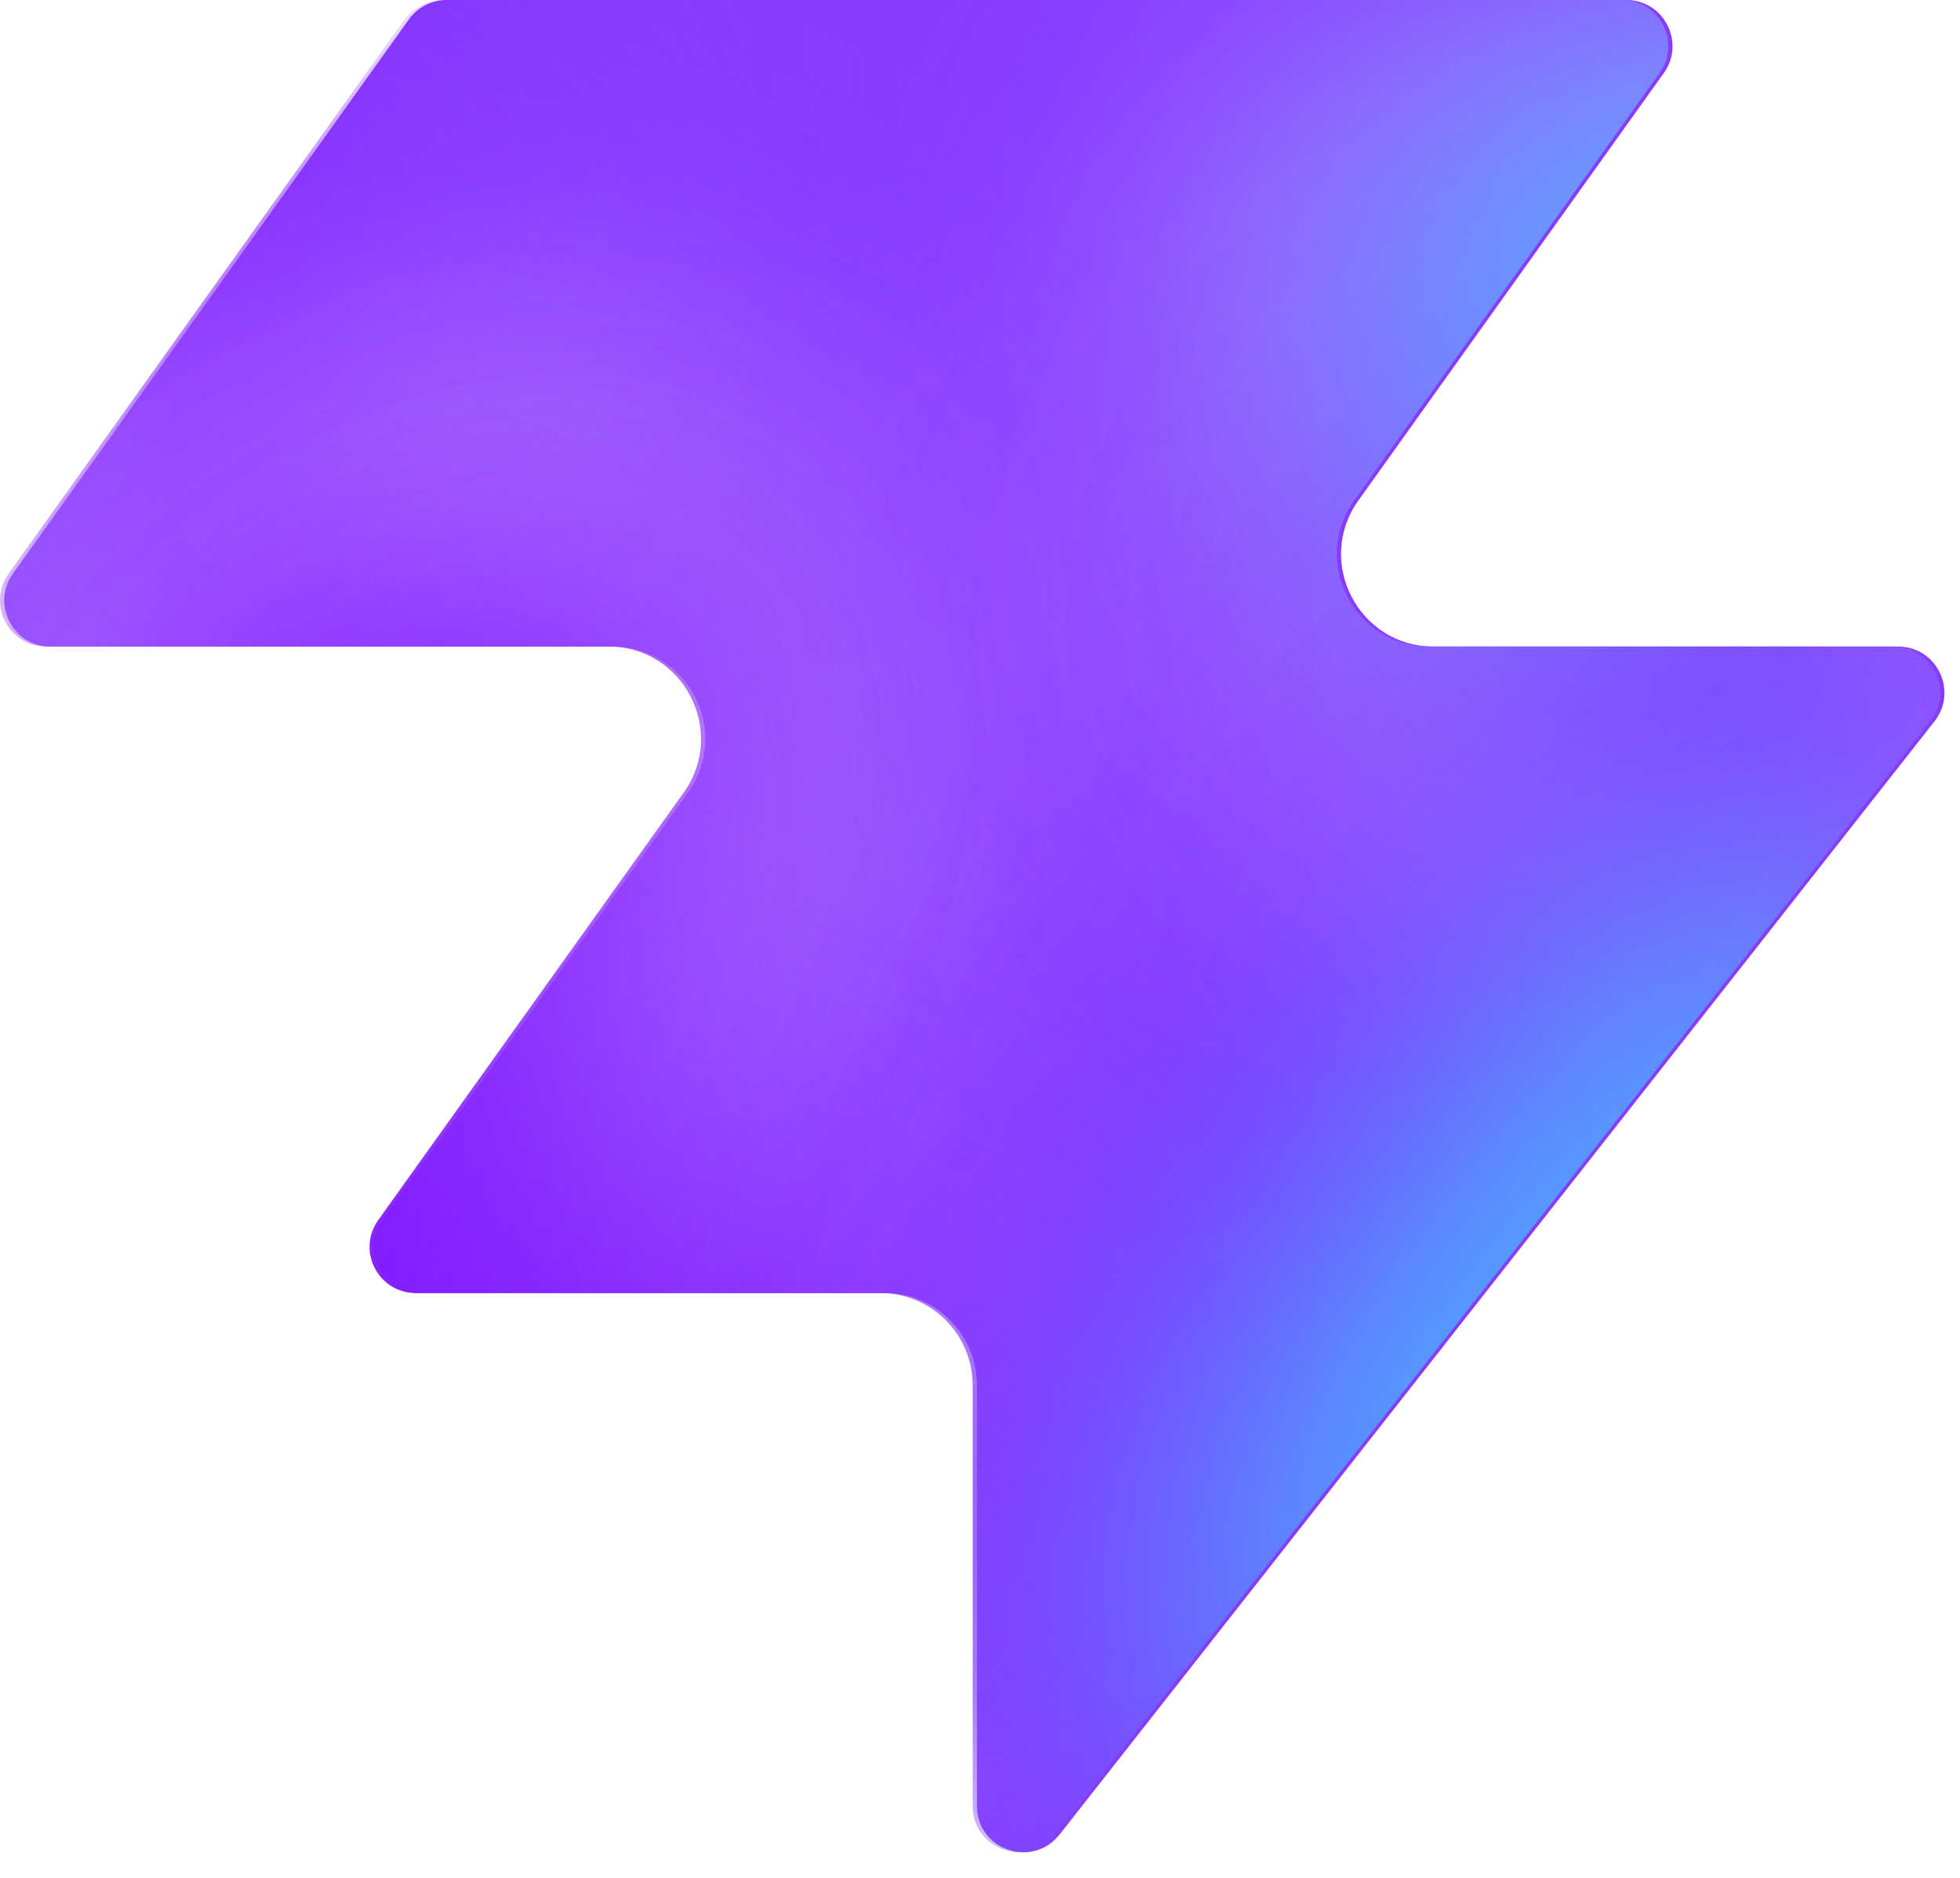
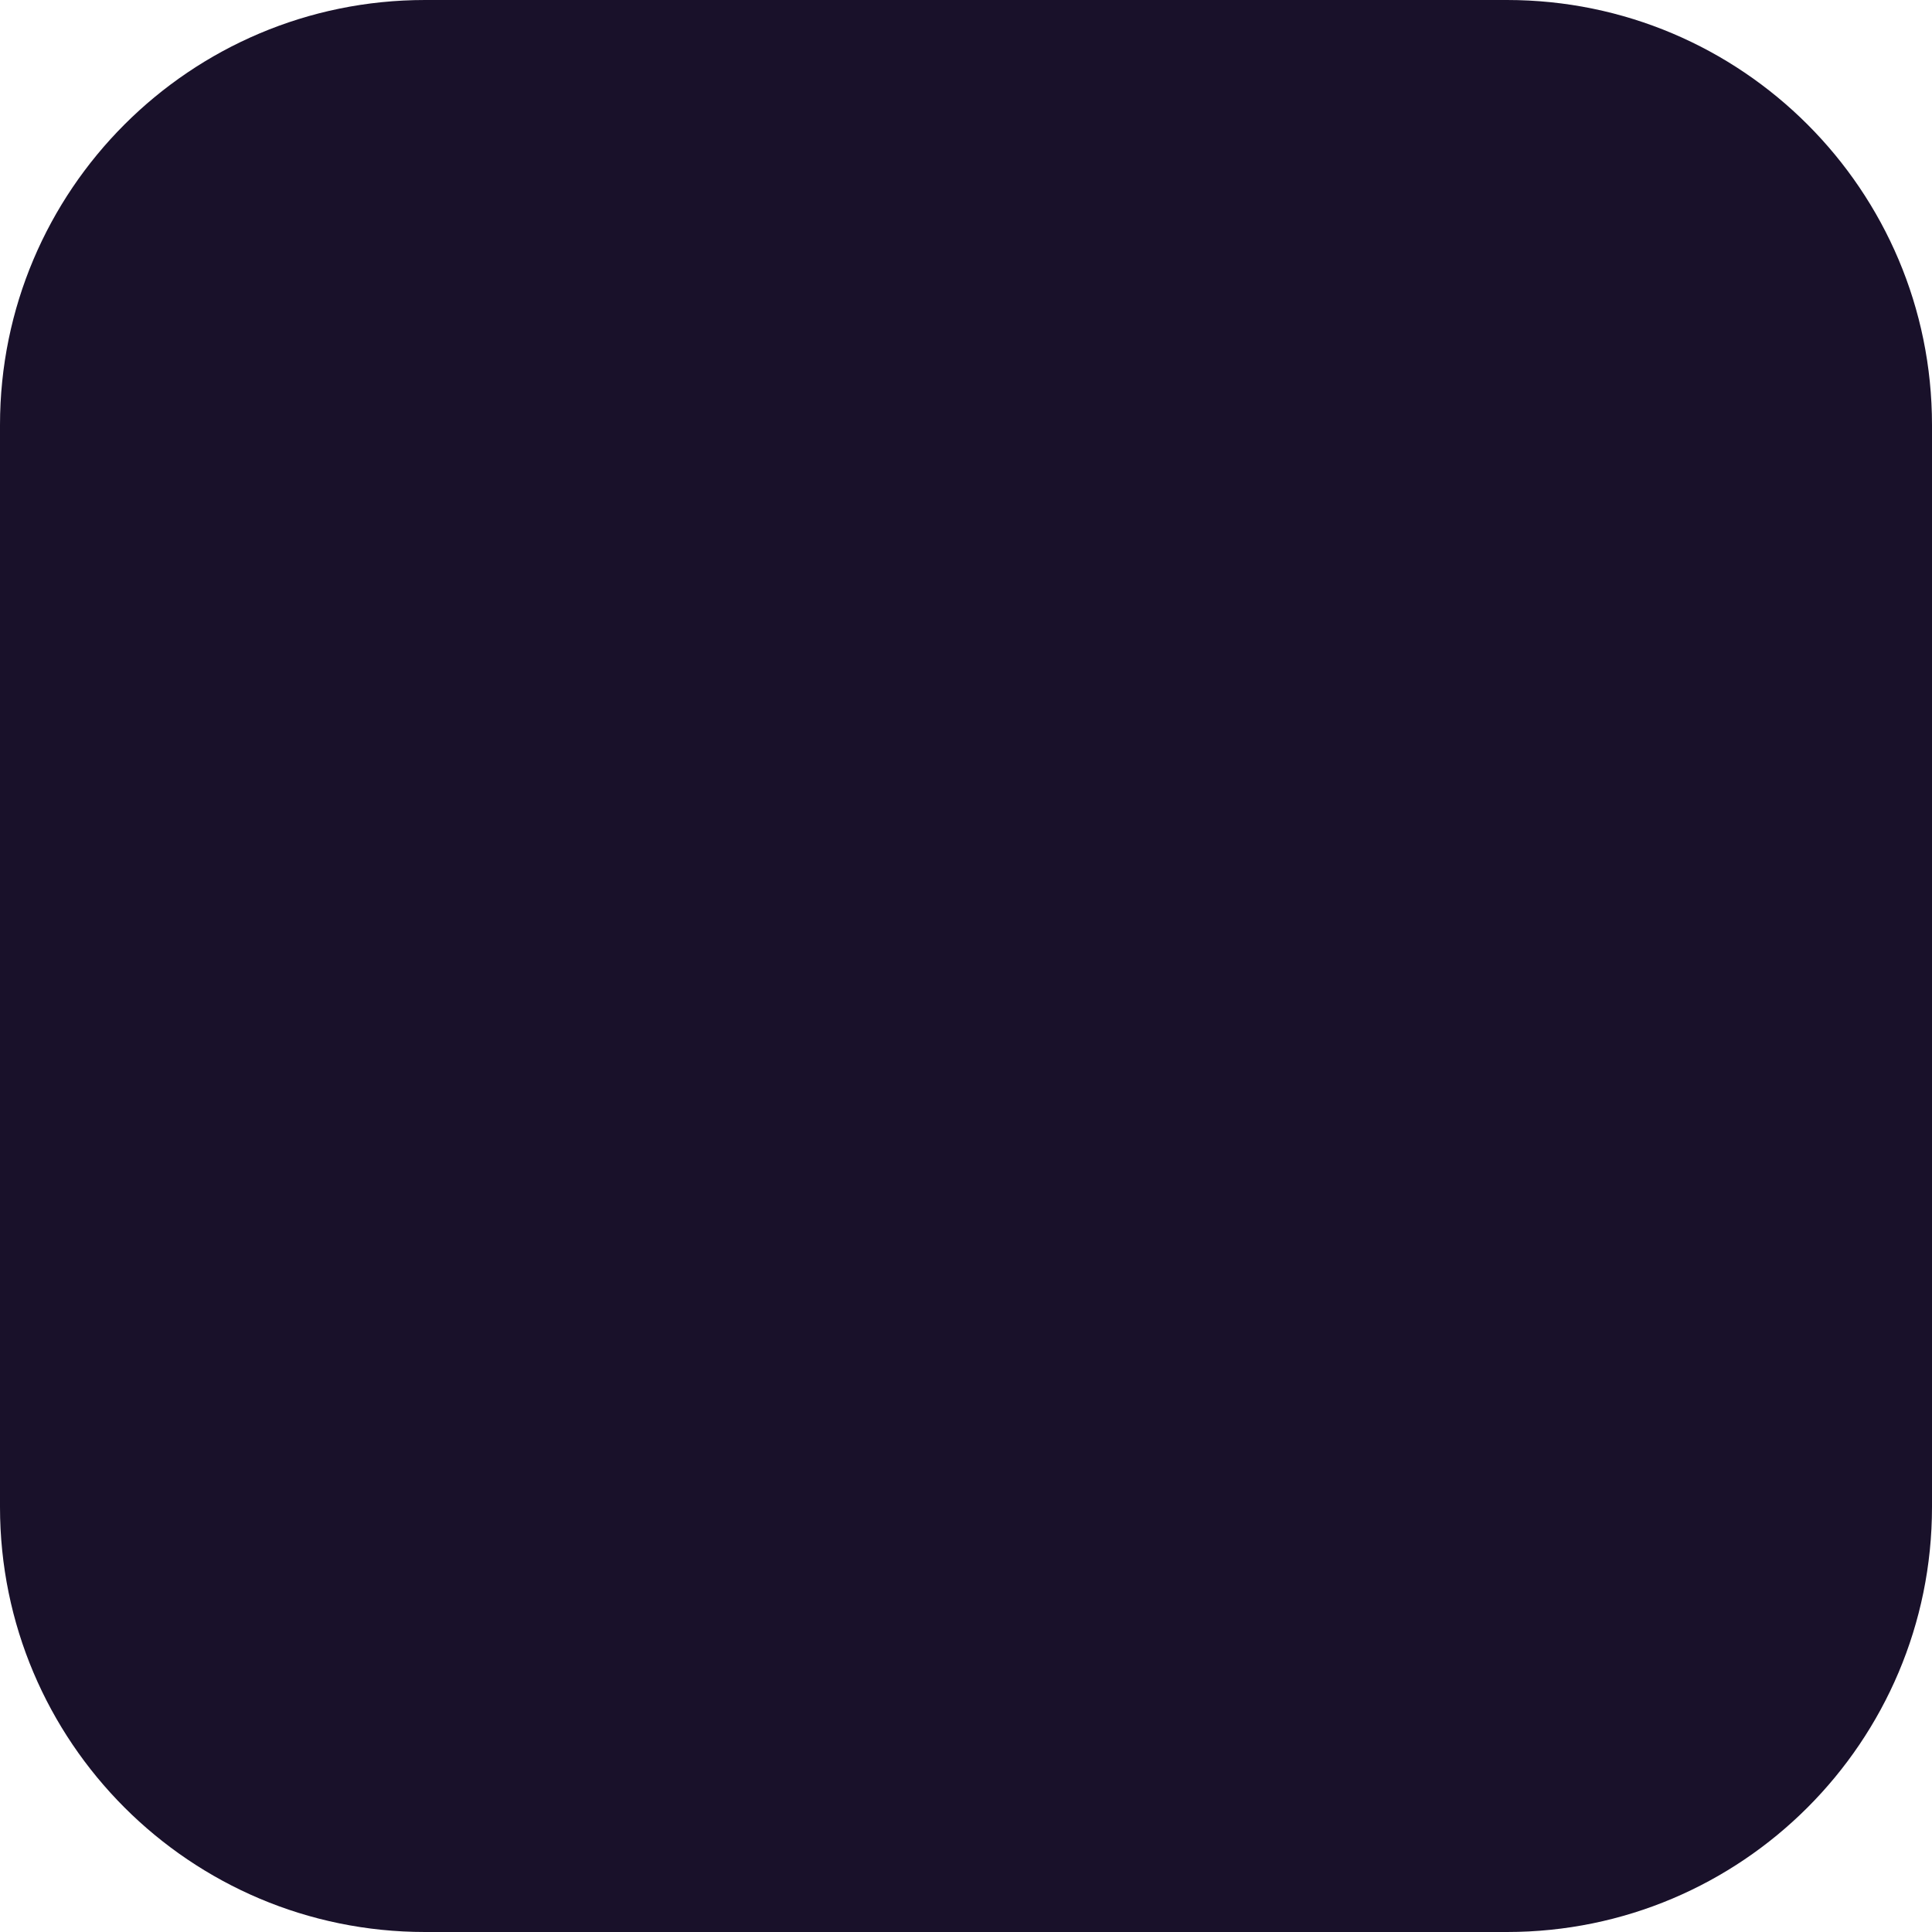
- <svg xmlns="http://www.w3.org/2000/svg" width="48" height="46" fill="none" viewBox="0 0 48 46">
-   <path fill="#863bff" d="M25.946 44.938c-.664.845-2.021.375-2.021-.698V33.937a2.26 2.26 0 0 0-2.262-2.262H10.287c-.92 0-1.456-1.04-.92-1.788l7.48-10.471c1.07-1.497 0-3.578-1.842-3.578H1.237c-.92 0-1.456-1.04-.92-1.788L10.013.474c.214-.297.556-.474.92-.474h28.894c.92 0 1.456 1.04.92 1.788l-7.48 10.471c-1.07 1.498 0 3.579 1.842 3.579h11.377c.943 0 1.473 1.088.89 1.83L25.947 44.94z" style="fill:#863bff;fill:color(display-p3 .525 .23 1);fill-opacity:1" />
-   <mask id="a" width="48" height="46" x="0" y="0" maskUnits="userSpaceOnUse" style="mask-type:alpha">
-     <path fill="#000" d="M25.842 44.938c-.664.844-2.021.375-2.021-.698V33.937a2.26 2.26 0 0 0-2.262-2.262H10.183c-.92 0-1.456-1.04-.92-1.788l7.48-10.471c1.07-1.498 0-3.579-1.842-3.579H1.133c-.92 0-1.456-1.04-.92-1.787L9.91.473c.214-.297.556-.474.92-.474h28.894c.92 0 1.456 1.04.92 1.788l-7.48 10.471c-1.07 1.498 0 3.578 1.842 3.578h11.377c.943 0 1.473 1.088.89 1.832L25.843 44.94z" style="fill:#000;fill-opacity:1" />
-   </mask>
-   <g mask="url(#a)">
-     <g filter="url(#b)">
-       <ellipse cx="5.508" cy="14.704" fill="#ede6ff" rx="5.508" ry="14.704" style="fill:#ede6ff;fill:color(display-p3 .927 .903 1);fill-opacity:1" transform="matrix(.00324 1 1 -.00324 -4.47 31.516)" />
-     </g>
-     <g filter="url(#c)">
-       <ellipse cx="10.399" cy="29.851" fill="#ede6ff" rx="10.399" ry="29.851" style="fill:#ede6ff;fill:color(display-p3 .927 .903 1);fill-opacity:1" transform="matrix(.00324 1 1 -.00324 -39.328 7.883)" />
-     </g>
-     <g filter="url(#d)">
-       <ellipse cx="5.508" cy="30.487" fill="#7e14ff" rx="5.508" ry="30.487" style="fill:#7e14ff;fill:color(display-p3 .492 .077 1);fill-opacity:1" transform="rotate(89.814 -25.913 -14.639)scale(1 -1)" />
-     </g>
-     <g filter="url(#e)">
-       <ellipse cx="5.508" cy="30.599" fill="#7e14ff" rx="5.508" ry="30.599" style="fill:#7e14ff;fill:color(display-p3 .492 .077 1);fill-opacity:1" transform="rotate(89.814 -32.644 -3.334)scale(1 -1)" />
-     </g>
-     <g filter="url(#f)">
-       <ellipse cx="5.508" cy="30.599" fill="#7e14ff" rx="5.508" ry="30.599" style="fill:#7e14ff;fill:color(display-p3 .492 .077 1);fill-opacity:1" transform="matrix(.00324 1 1 -.00324 -34.34 30.47)" />
-     </g>
-     <g filter="url(#g)">
-       <ellipse cx="14.072" cy="22.078" fill="#ede6ff" rx="14.072" ry="22.078" style="fill:#ede6ff;fill:color(display-p3 .927 .903 1);fill-opacity:1" transform="rotate(93.35 24.506 48.493)scale(-1 1)" />
-     </g>
-     <g filter="url(#h)">
-       <ellipse cx="3.47" cy="21.501" fill="#7e14ff" rx="3.47" ry="21.501" style="fill:#7e14ff;fill:color(display-p3 .492 .077 1);fill-opacity:1" transform="rotate(89.009 28.708 47.59)scale(-1 1)" />
-     </g>
-     <g filter="url(#i)">
-       <ellipse cx="3.47" cy="21.501" fill="#7e14ff" rx="3.47" ry="21.501" style="fill:#7e14ff;fill:color(display-p3 .492 .077 1);fill-opacity:1" transform="rotate(89.009 28.708 47.59)scale(-1 1)" />
-     </g>
-     <g filter="url(#j)">
-       <ellipse cx=".387" cy="8.972" fill="#7e14ff" rx="4.407" ry="29.108" style="fill:#7e14ff;fill:color(display-p3 .492 .077 1);fill-opacity:1" transform="rotate(39.51 .387 8.972)" />
-     </g>
-     <g filter="url(#k)">
-       <ellipse cx="47.523" cy="-6.092" fill="#7e14ff" rx="4.407" ry="29.108" style="fill:#7e14ff;fill:color(display-p3 .492 .077 1);fill-opacity:1" transform="rotate(37.892 47.523 -6.092)" />
-     </g>
-     <g filter="url(#l)">
-       <ellipse cx="41.412" cy="6.333" fill="#47bfff" rx="5.971" ry="9.665" style="fill:#47bfff;fill:color(display-p3 .28 .748 1);fill-opacity:1" transform="rotate(37.892 41.412 6.333)" />
-     </g>
-     <g filter="url(#m)">
-       <ellipse cx="-1.879" cy="38.332" fill="#7e14ff" rx="4.407" ry="29.108" style="fill:#7e14ff;fill:color(display-p3 .492 .077 1);fill-opacity:1" transform="rotate(37.892 -1.88 38.332)" />
-     </g>
-     <g filter="url(#n)">
-       <ellipse cx="-1.879" cy="38.332" fill="#7e14ff" rx="4.407" ry="29.108" style="fill:#7e14ff;fill:color(display-p3 .492 .077 1);fill-opacity:1" transform="rotate(37.892 -1.88 38.332)" />
-     </g>
-     <g filter="url(#o)">
-       <ellipse cx="35.651" cy="29.907" fill="#7e14ff" rx="4.407" ry="29.108" style="fill:#7e14ff;fill:color(display-p3 .492 .077 1);fill-opacity:1" transform="rotate(37.892 35.651 29.907)" />
-     </g>
-     <g filter="url(#p)">
-       <ellipse cx="38.418" cy="32.4" fill="#47bfff" rx="5.971" ry="15.297" style="fill:#47bfff;fill:color(display-p3 .28 .748 1);fill-opacity:1" transform="rotate(37.892 38.418 32.4)" />
-     </g>
-   </g>
+ <svg xmlns="http://www.w3.org/2000/svg" viewBox="0 0 512 512" width="512" height="512">
  <defs>
-     <filter id="b" width="60.045" height="41.654" x="-19.77" y="16.149" color-interpolation-filters="sRGB" filterUnits="userSpaceOnUse">
-       <feFlood flood-opacity="0" result="BackgroundImageFix" />
-       <feBlend in="SourceGraphic" in2="BackgroundImageFix" result="shape" />
-       <feGaussianBlur result="effect1_foregroundBlur_2002_17158" stdDeviation="7.659" />
-     </filter>
-     <filter id="c" width="90.34" height="51.437" x="-54.613" y="-7.533" color-interpolation-filters="sRGB" filterUnits="userSpaceOnUse">
-       <feFlood flood-opacity="0" result="BackgroundImageFix" />
-       <feBlend in="SourceGraphic" in2="BackgroundImageFix" result="shape" />
-       <feGaussianBlur result="effect1_foregroundBlur_2002_17158" stdDeviation="7.659" />
-     </filter>
-     <filter id="d" width="79.355" height="29.4" x="-49.64" y="2.03" color-interpolation-filters="sRGB" filterUnits="userSpaceOnUse">
-       <feFlood flood-opacity="0" result="BackgroundImageFix" />
-       <feBlend in="SourceGraphic" in2="BackgroundImageFix" result="shape" />
-       <feGaussianBlur result="effect1_foregroundBlur_2002_17158" stdDeviation="4.596" />
-     </filter>
-     <filter id="e" width="79.579" height="29.4" x="-45.045" y="20.029" color-interpolation-filters="sRGB" filterUnits="userSpaceOnUse">
-       <feFlood flood-opacity="0" result="BackgroundImageFix" />
-       <feBlend in="SourceGraphic" in2="BackgroundImageFix" result="shape" />
-       <feGaussianBlur result="effect1_foregroundBlur_2002_17158" stdDeviation="4.596" />
-     </filter>
-     <filter id="f" width="79.579" height="29.4" x="-43.513" y="21.178" color-interpolation-filters="sRGB" filterUnits="userSpaceOnUse">
-       <feFlood flood-opacity="0" result="BackgroundImageFix" />
-       <feBlend in="SourceGraphic" in2="BackgroundImageFix" result="shape" />
-       <feGaussianBlur result="effect1_foregroundBlur_2002_17158" stdDeviation="4.596" />
-     </filter>
-     <filter id="g" width="74.749" height="58.852" x="15.756" y="-17.901" color-interpolation-filters="sRGB" filterUnits="userSpaceOnUse">
-       <feFlood flood-opacity="0" result="BackgroundImageFix" />
-       <feBlend in="SourceGraphic" in2="BackgroundImageFix" result="shape" />
-       <feGaussianBlur result="effect1_foregroundBlur_2002_17158" stdDeviation="7.659" />
-     </filter>
-     <filter id="h" width="61.377" height="25.362" x="23.548" y="2.284" color-interpolation-filters="sRGB" filterUnits="userSpaceOnUse">
-       <feFlood flood-opacity="0" result="BackgroundImageFix" />
-       <feBlend in="SourceGraphic" in2="BackgroundImageFix" result="shape" />
-       <feGaussianBlur result="effect1_foregroundBlur_2002_17158" stdDeviation="4.596" />
-     </filter>
-     <filter id="i" width="61.377" height="25.362" x="23.548" y="2.284" color-interpolation-filters="sRGB" filterUnits="userSpaceOnUse">
-       <feFlood flood-opacity="0" result="BackgroundImageFix" />
-       <feBlend in="SourceGraphic" in2="BackgroundImageFix" result="shape" />
-       <feGaussianBlur result="effect1_foregroundBlur_2002_17158" stdDeviation="4.596" />
-     </filter>
-     <filter id="j" width="56.045" height="63.649" x="-27.636" y="-22.853" color-interpolation-filters="sRGB" filterUnits="userSpaceOnUse">
-       <feFlood flood-opacity="0" result="BackgroundImageFix" />
-       <feBlend in="SourceGraphic" in2="BackgroundImageFix" result="shape" />
-       <feGaussianBlur result="effect1_foregroundBlur_2002_17158" stdDeviation="4.596" />
-     </filter>
-     <filter id="k" width="54.814" height="64.646" x="20.116" y="-38.415" color-interpolation-filters="sRGB" filterUnits="userSpaceOnUse">
-       <feFlood flood-opacity="0" result="BackgroundImageFix" />
-       <feBlend in="SourceGraphic" in2="BackgroundImageFix" result="shape" />
-       <feGaussianBlur result="effect1_foregroundBlur_2002_17158" stdDeviation="4.596" />
-     </filter>
-     <filter id="l" width="33.541" height="35.313" x="24.641" y="-11.323" color-interpolation-filters="sRGB" filterUnits="userSpaceOnUse">
-       <feFlood flood-opacity="0" result="BackgroundImageFix" />
-       <feBlend in="SourceGraphic" in2="BackgroundImageFix" result="shape" />
-       <feGaussianBlur result="effect1_foregroundBlur_2002_17158" stdDeviation="4.596" />
-     </filter>
-     <filter id="m" width="54.814" height="64.646" x="-29.286" y="6.009" color-interpolation-filters="sRGB" filterUnits="userSpaceOnUse">
-       <feFlood flood-opacity="0" result="BackgroundImageFix" />
-       <feBlend in="SourceGraphic" in2="BackgroundImageFix" result="shape" />
-       <feGaussianBlur result="effect1_foregroundBlur_2002_17158" stdDeviation="4.596" />
-     </filter>
-     <filter id="n" width="54.814" height="64.646" x="-29.286" y="6.009" color-interpolation-filters="sRGB" filterUnits="userSpaceOnUse">
-       <feFlood flood-opacity="0" result="BackgroundImageFix" />
-       <feBlend in="SourceGraphic" in2="BackgroundImageFix" result="shape" />
-       <feGaussianBlur result="effect1_foregroundBlur_2002_17158" stdDeviation="4.596" />
-     </filter>
-     <filter id="o" width="54.814" height="64.646" x="8.244" y="-2.416" color-interpolation-filters="sRGB" filterUnits="userSpaceOnUse">
-       <feFlood flood-opacity="0" result="BackgroundImageFix" />
-       <feBlend in="SourceGraphic" in2="BackgroundImageFix" result="shape" />
-       <feGaussianBlur result="effect1_foregroundBlur_2002_17158" stdDeviation="4.596" />
-     </filter>
-     <filter id="p" width="39.409" height="43.623" x="18.713" y="10.588" color-interpolation-filters="sRGB" filterUnits="userSpaceOnUse">
-       <feFlood flood-opacity="0" result="BackgroundImageFix" />
-       <feBlend in="SourceGraphic" in2="BackgroundImageFix" result="shape" />
-       <feGaussianBlur result="effect1_foregroundBlur_2002_17158" stdDeviation="4.596" />
-     </filter>
+     <linearGradient id="dGradient" x1="0" y1="0" x2="0" y2="512" gradientUnits="userSpaceOnUse">
+       <stop offset="0" stop-color="#C084FC" />
+       <stop offset="1" stop-color="#581C87" />
+     </linearGradient>
+     <clipPath id="dClip">
+       <g transform="matrix(0.4,0,0,-0.4,105,406.4)">
+         <path d="M693 351Q693 248 647.5 168.0Q602 88 518.5 44.0Q435 0 325 0H62V702H325Q436 702 519.0 658.0Q602 614 647.5 534.5Q693 455 693 351ZM519 351Q519 448 465.0 502.0Q411 556 314 556H233V148H314Q411 148 465.0 201.0Q519 254 519 351Z" />
+       </g>
+     </clipPath>
  </defs>
+   <rect x="0" y="0" width="512" height="512" rx="112.64" ry="112.64" fill="#19112A" />
+   <rect x="0" y="0" width="512" height="512" fill="url(#dGradient)" clip-path="url(#dClip)" />
</svg>
